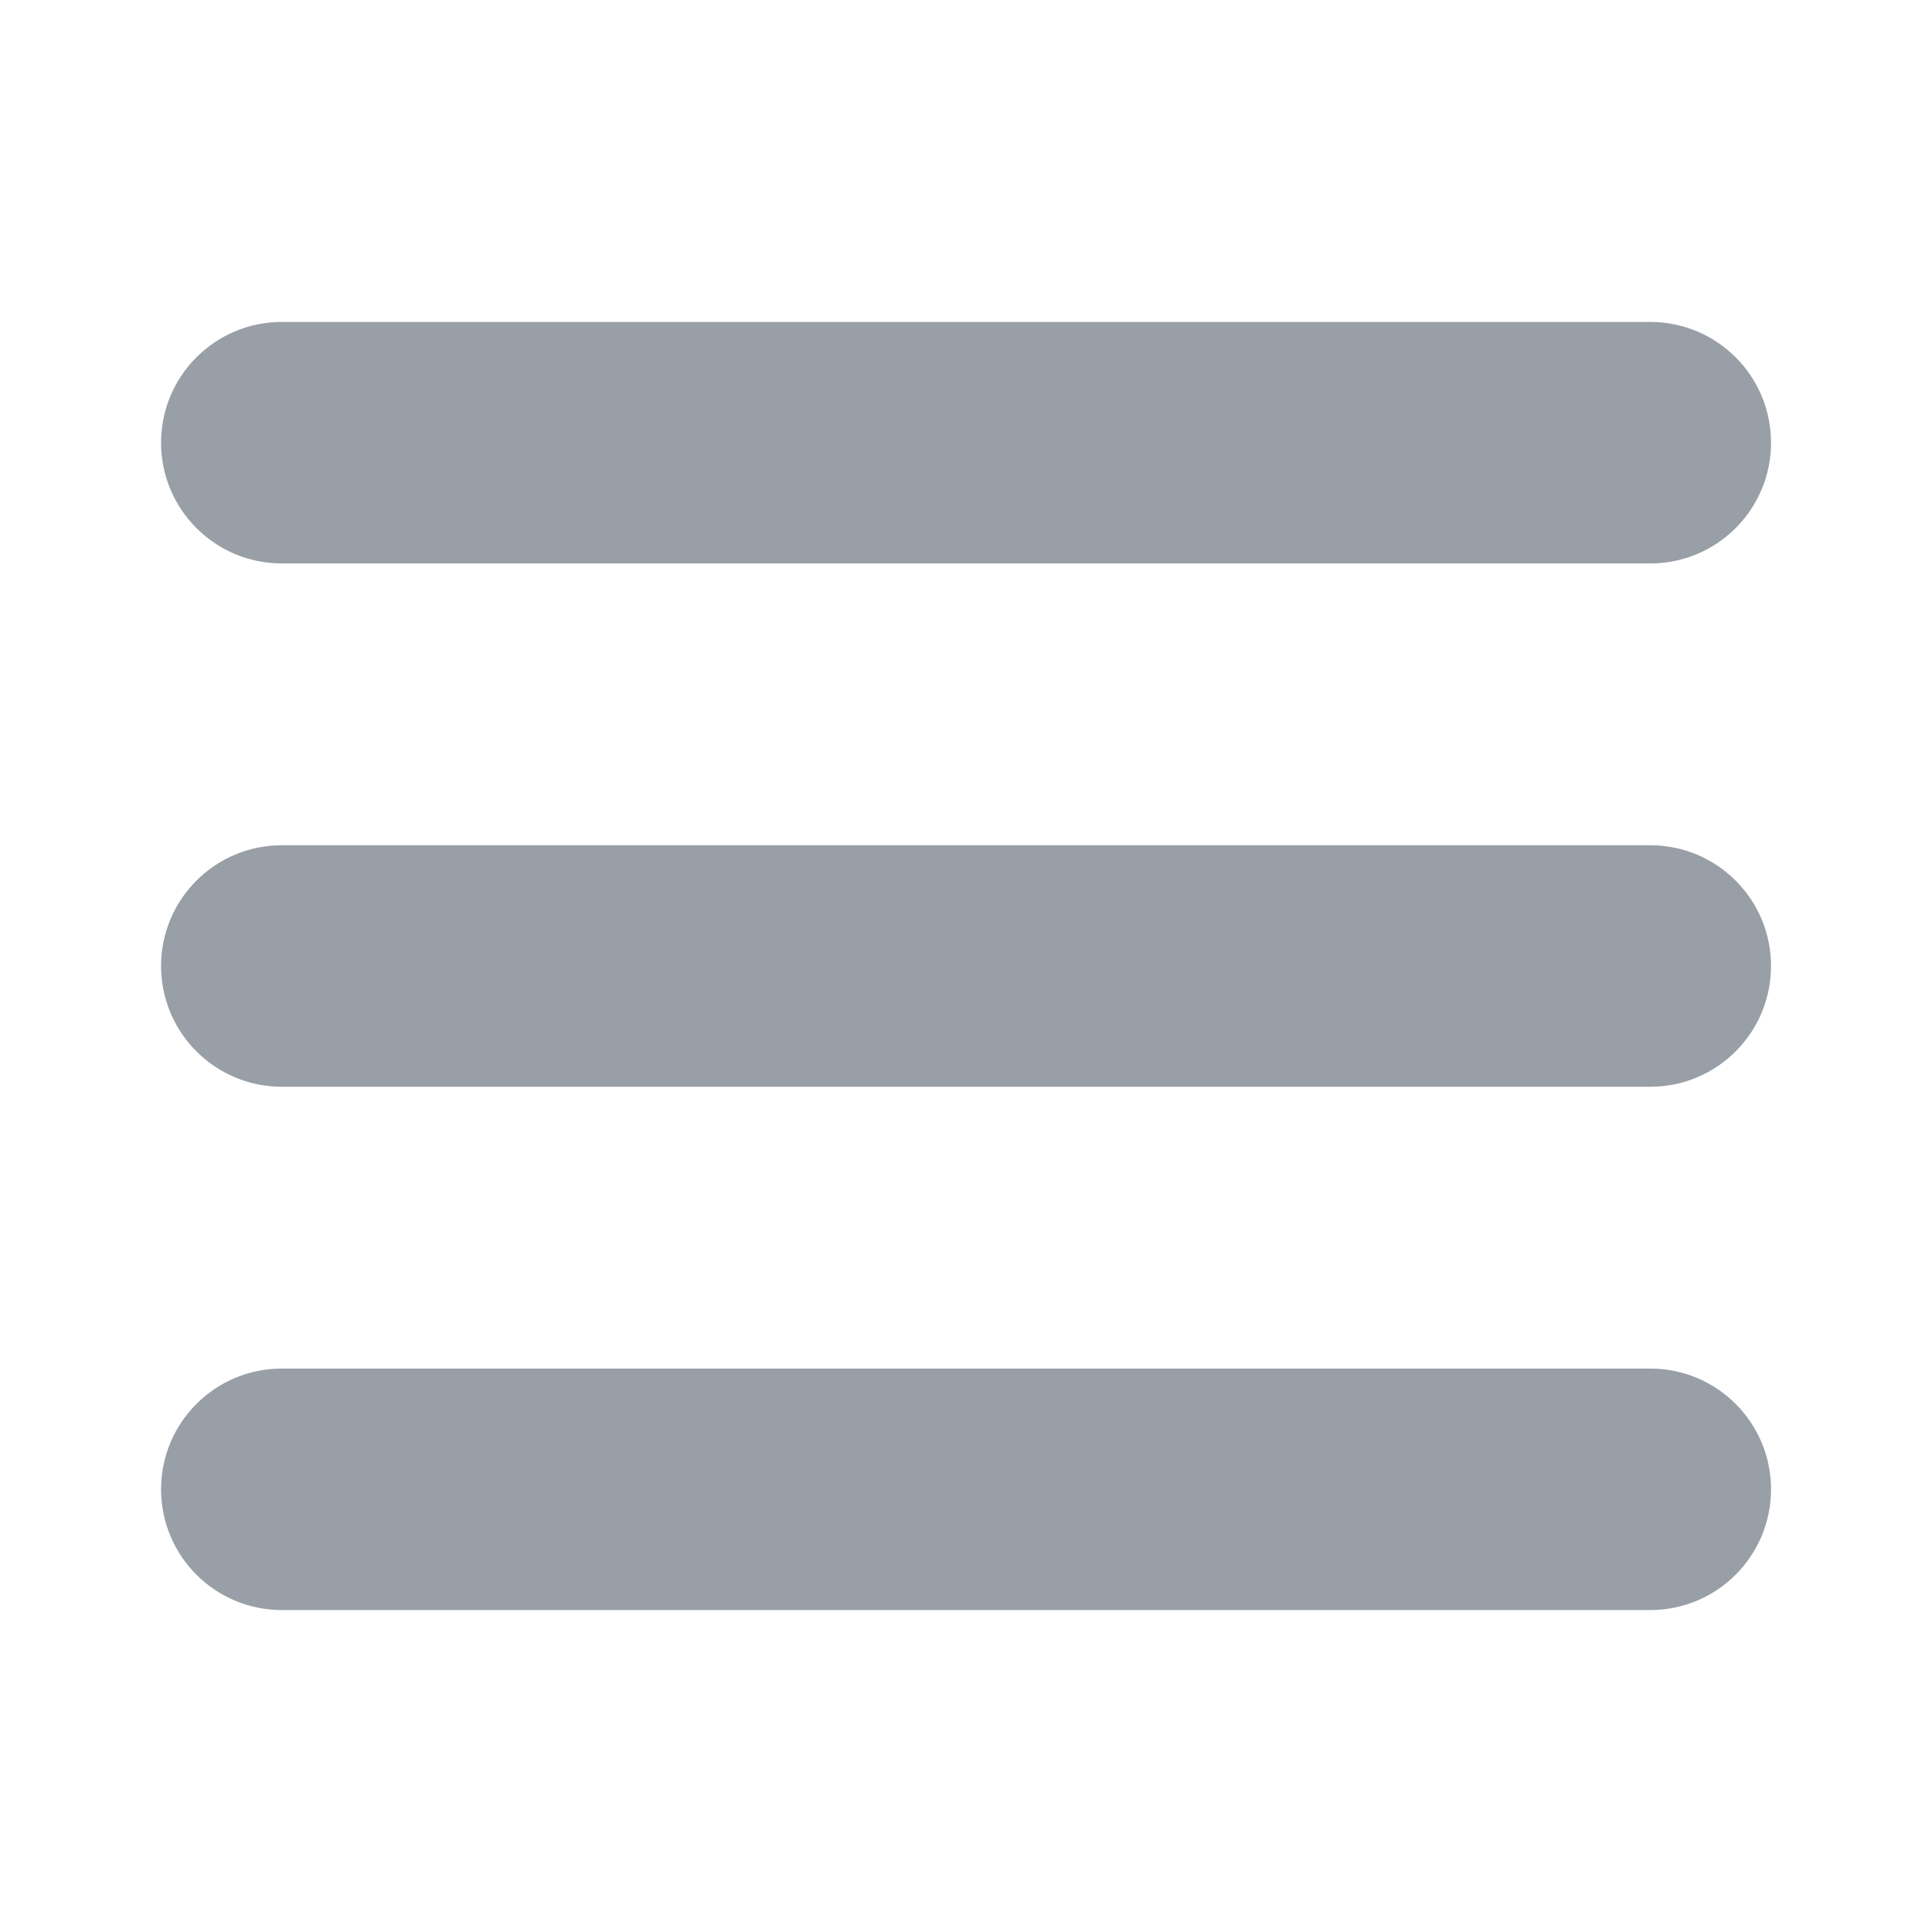
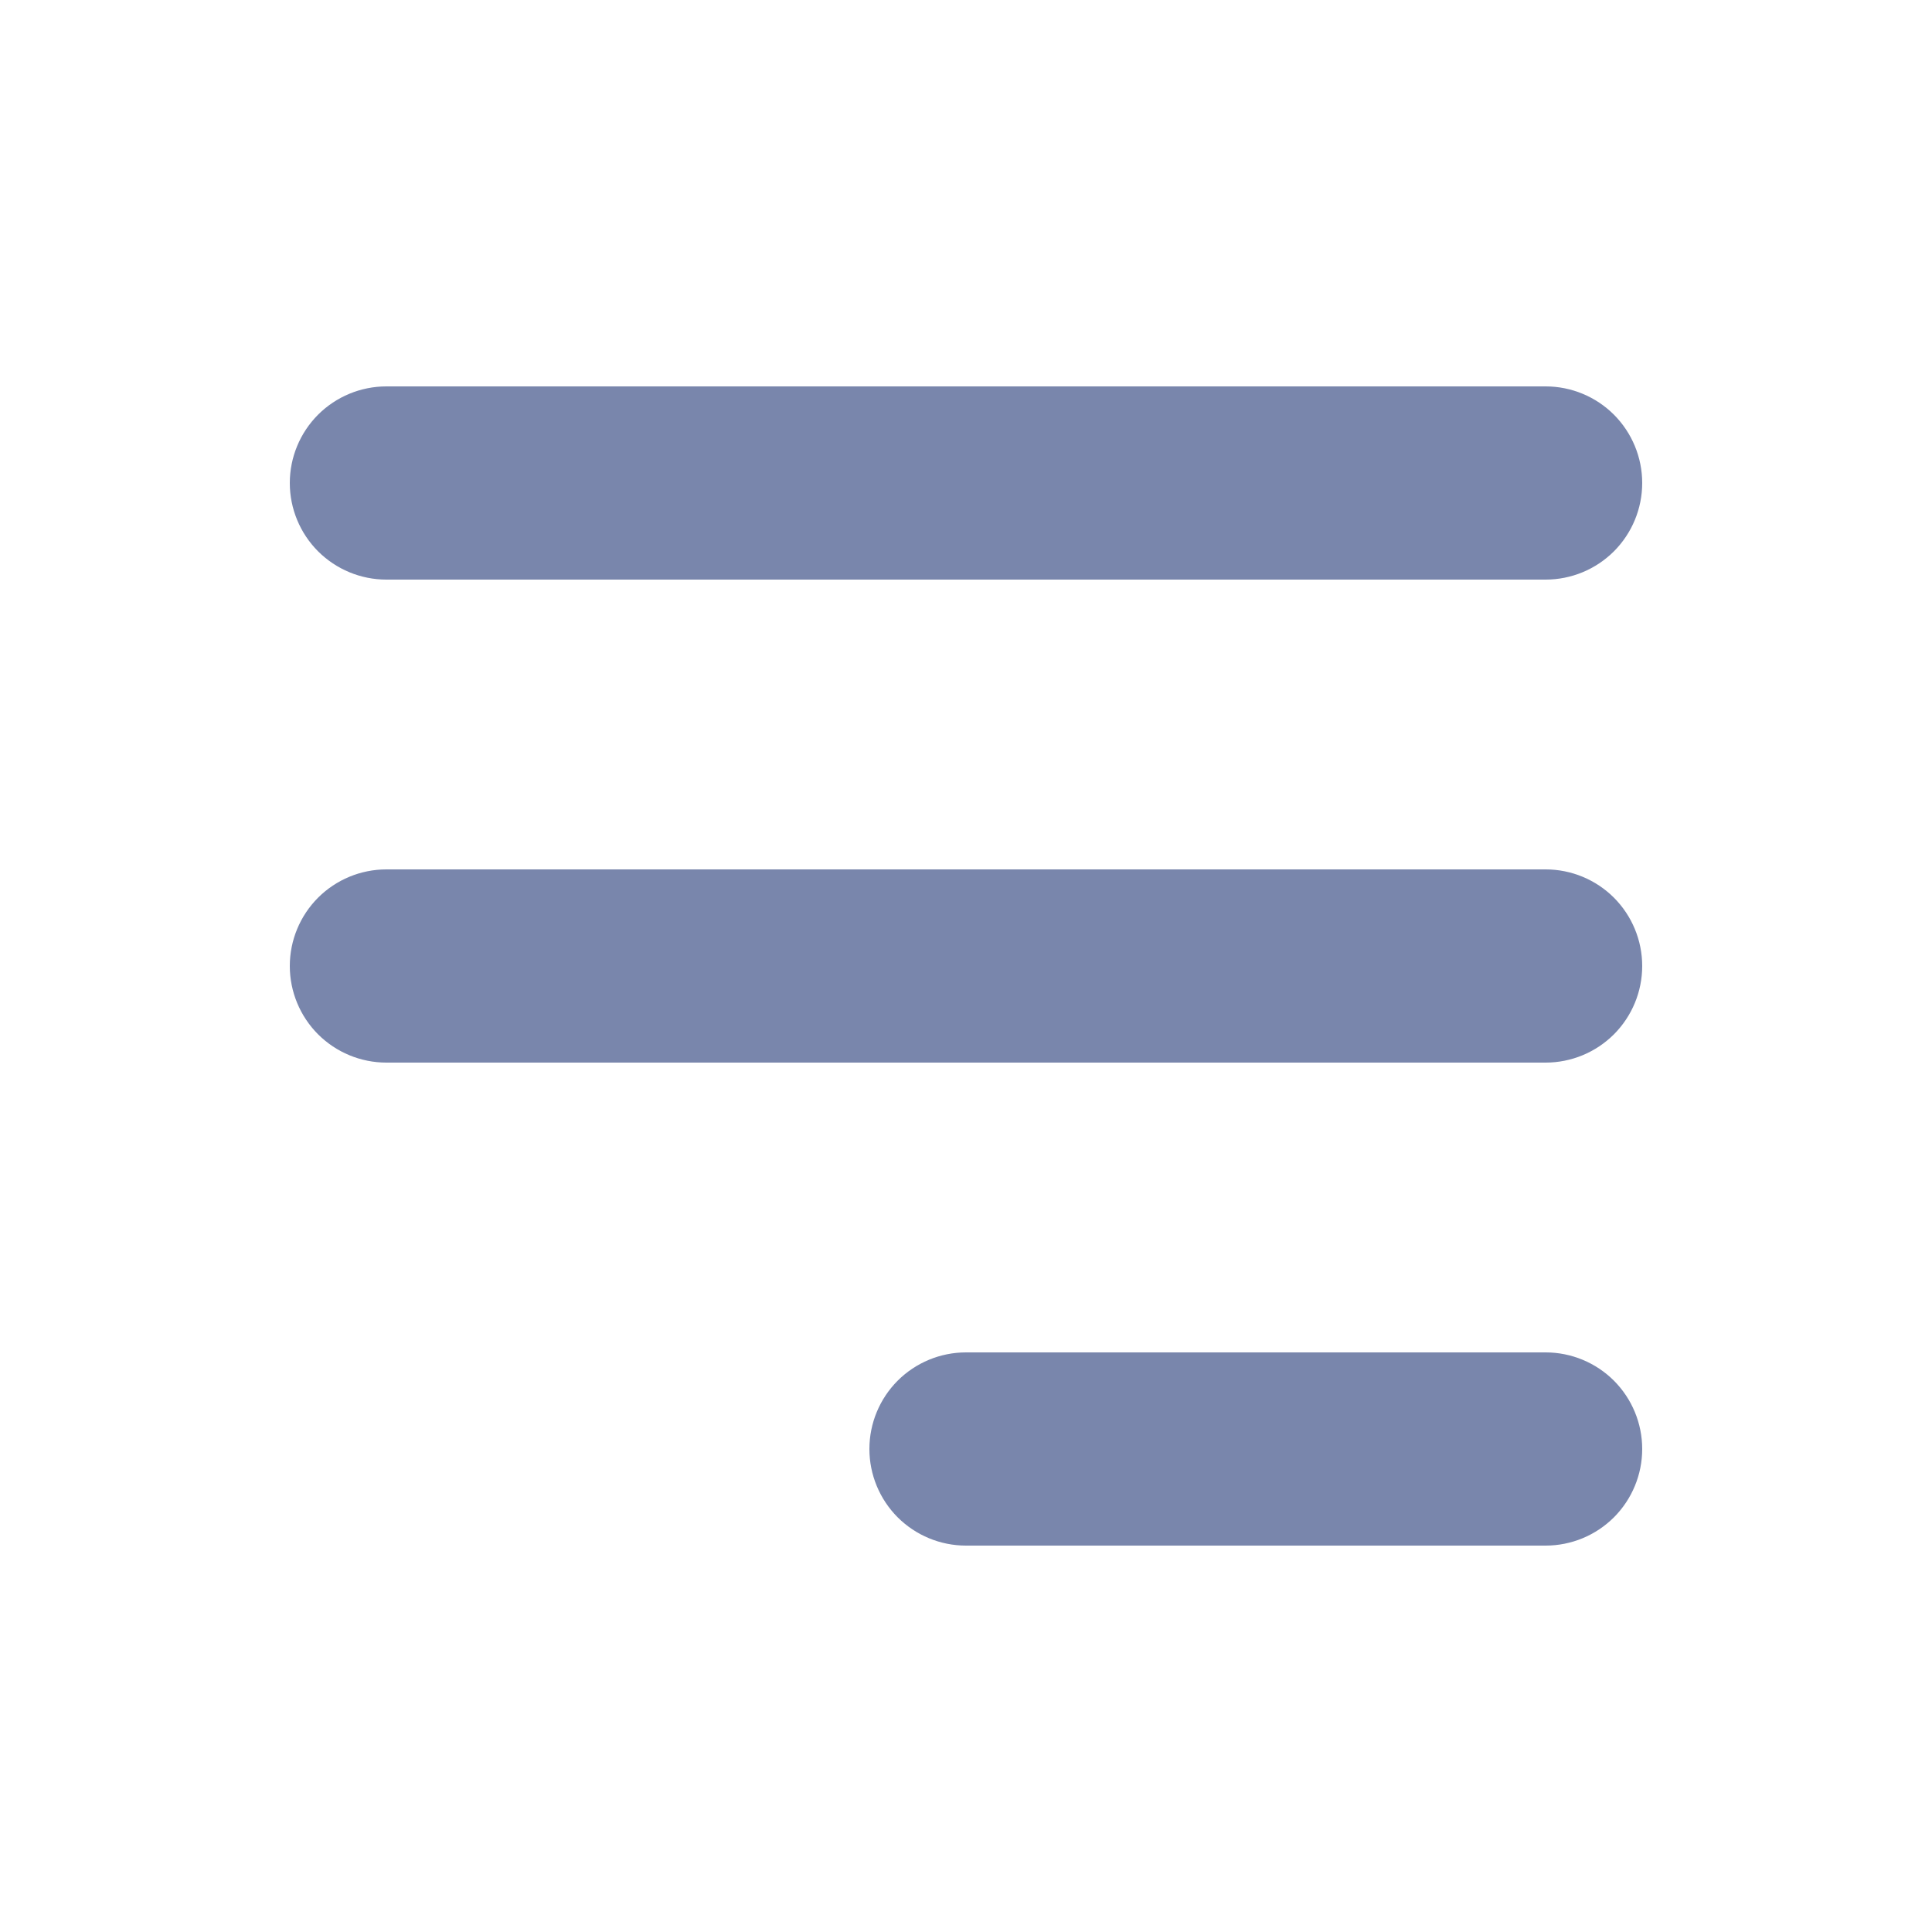
- <svg xmlns="http://www.w3.org/2000/svg" width="22" height="22" viewBox="0 0 22 22" fill="none">
-   <g opacity="0.5">
-     <rect x="1.834" y="3.666" width="18.333" height="2.75" rx="1.375" fill="#333F4E" />
-     <rect x="1.834" y="9.625" width="18.333" height="2.75" rx="1.375" fill="#333F4E" />
-     <rect x="1.834" y="15.584" width="18.333" height="2.75" rx="1.375" fill="#333F4E" />
-   </g>
+ <svg xmlns="http://www.w3.org/2000/svg" width="30" height="30" viewBox="0 0 30 30" fill="none">
+   <path fill-rule="evenodd" clip-rule="evenodd" d="M4.5 7.5C4.5 7.102 4.658 6.721 4.939 6.439C5.221 6.158 5.602 6 6 6H24C24.398 6 24.779 6.158 25.061 6.439C25.342 6.721 25.5 7.102 25.5 7.5C25.5 7.898 25.342 8.279 25.061 8.561C24.779 8.842 24.398 9 24 9H6C5.602 9 5.221 8.842 4.939 8.561C4.658 8.279 4.5 7.898 4.5 7.5ZM4.5 15C4.5 14.602 4.658 14.221 4.939 13.939C5.221 13.658 5.602 13.5 6 13.5H24C24.398 13.5 24.779 13.658 25.061 13.939C25.342 14.221 25.5 14.602 25.5 15C25.5 15.398 25.342 15.779 25.061 16.061C24.779 16.342 24.398 16.5 24 16.5H6C5.602 16.5 5.221 16.342 4.939 16.061C4.658 15.779 4.5 15.398 4.5 15ZM13.5 22.5C13.5 22.102 13.658 21.721 13.939 21.439C14.221 21.158 14.602 21 15 21H24C24.398 21 24.779 21.158 25.061 21.439C25.342 21.721 25.5 22.102 25.5 22.5C25.5 22.898 25.342 23.279 25.061 23.561C24.779 23.842 24.398 24 24 24H15C14.602 24 14.221 23.842 13.939 23.561C13.658 23.279 13.5 22.898 13.5 22.5Z" fill="#7986AC" />
</svg>
